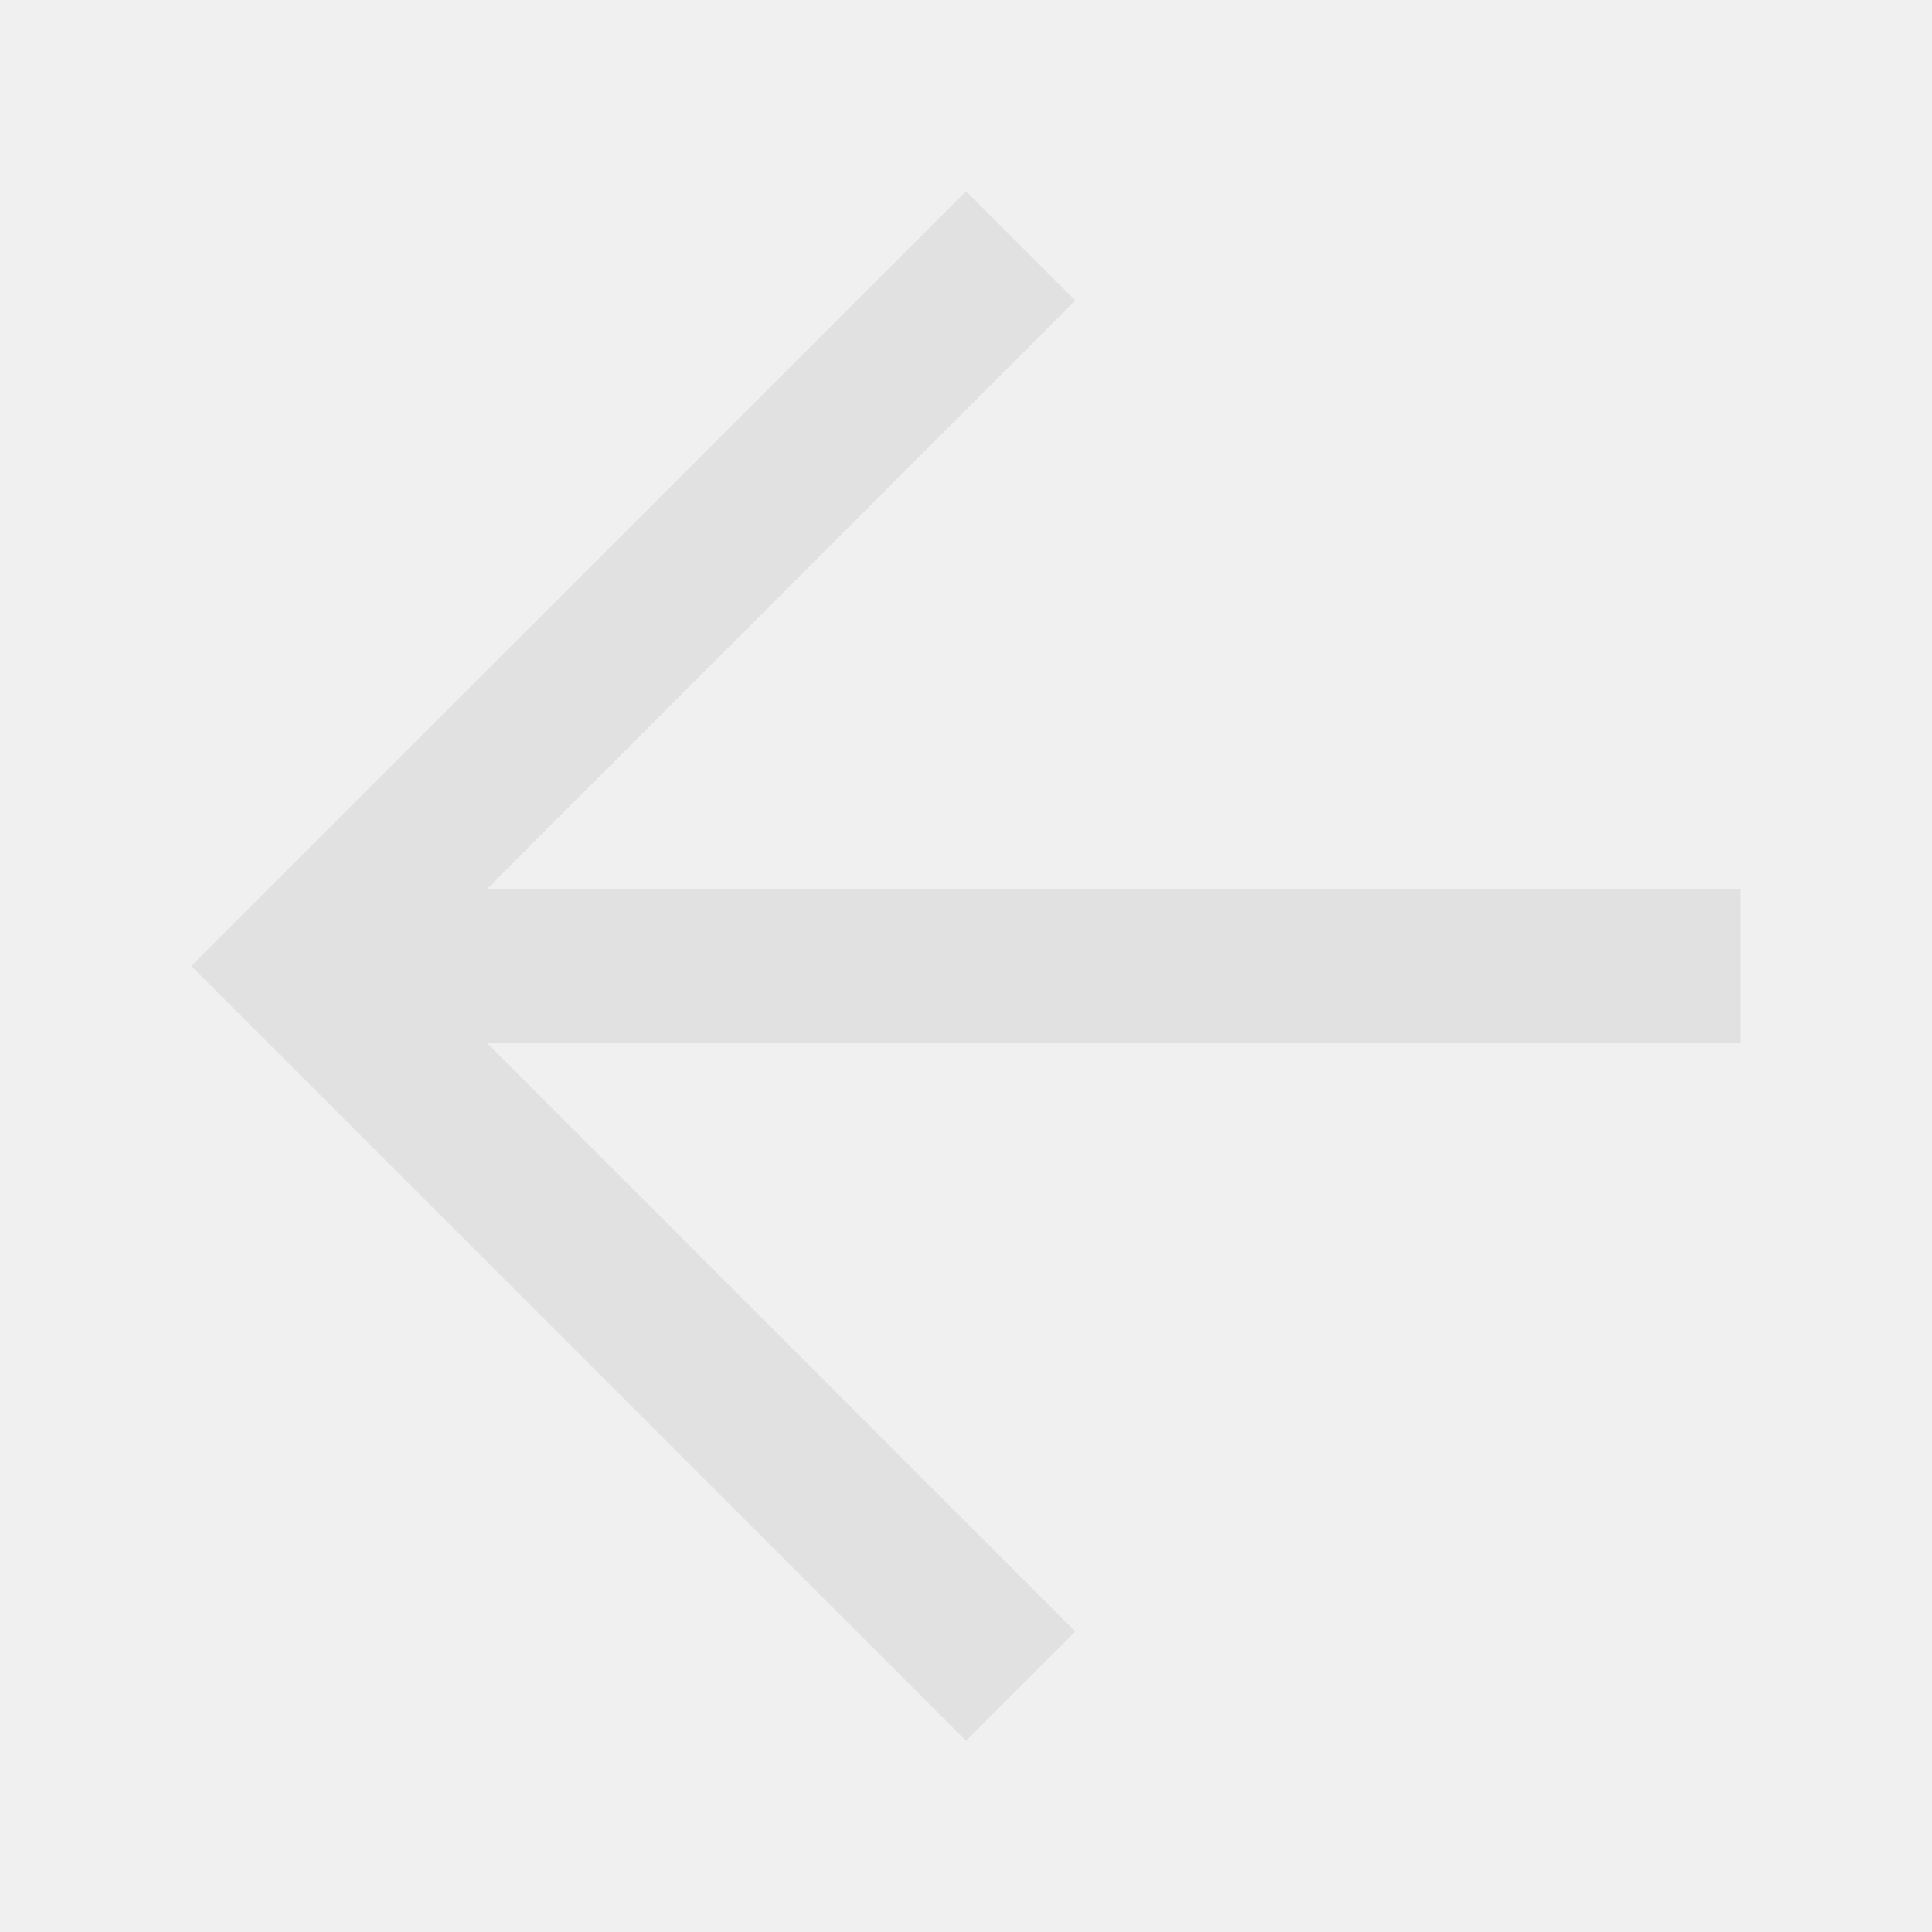
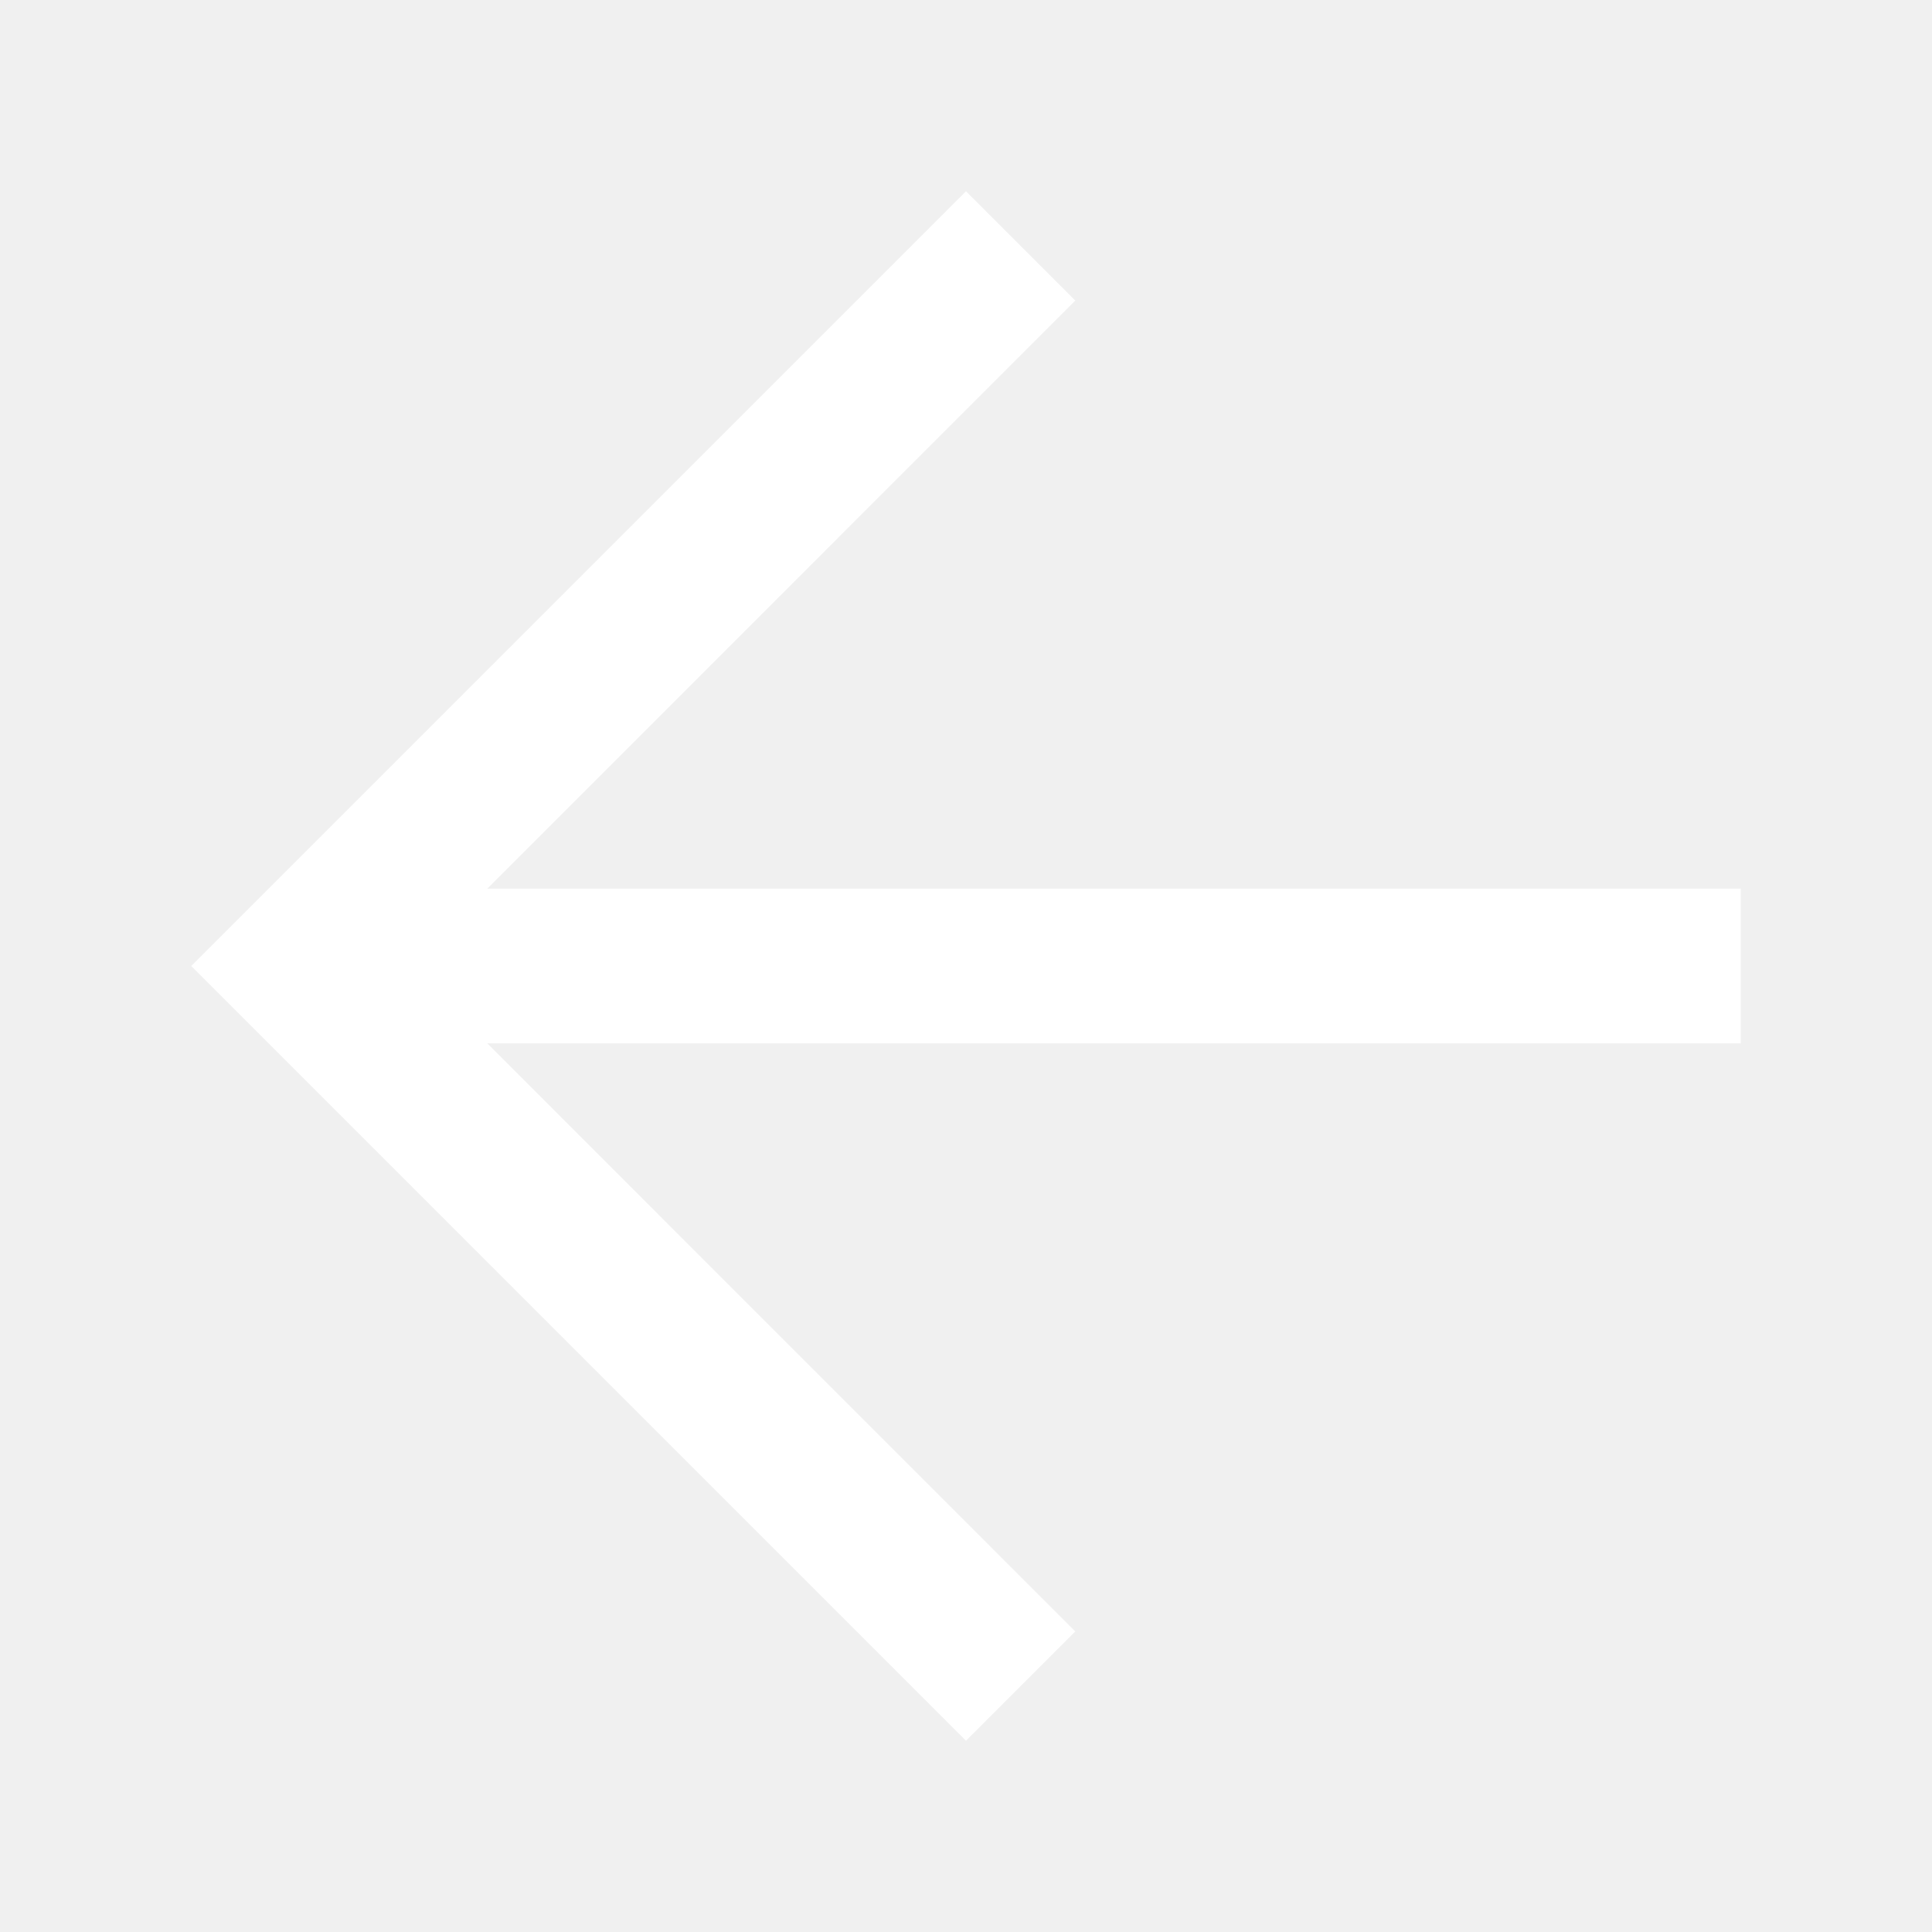
- <svg xmlns="http://www.w3.org/2000/svg" width="100" height="100" viewBox="0 0 100 100" fill="#e1e1e1">
+ <svg xmlns="http://www.w3.org/2000/svg" width="100" height="100" viewBox="0 0 100 100" fill="#fff">
  <path d="M50.001 9.9L9.9 50 50 90.1l5.656-5.655-30.435-30.442H90.1v-8.006H25.222l30.435-30.44z" />
</svg>
